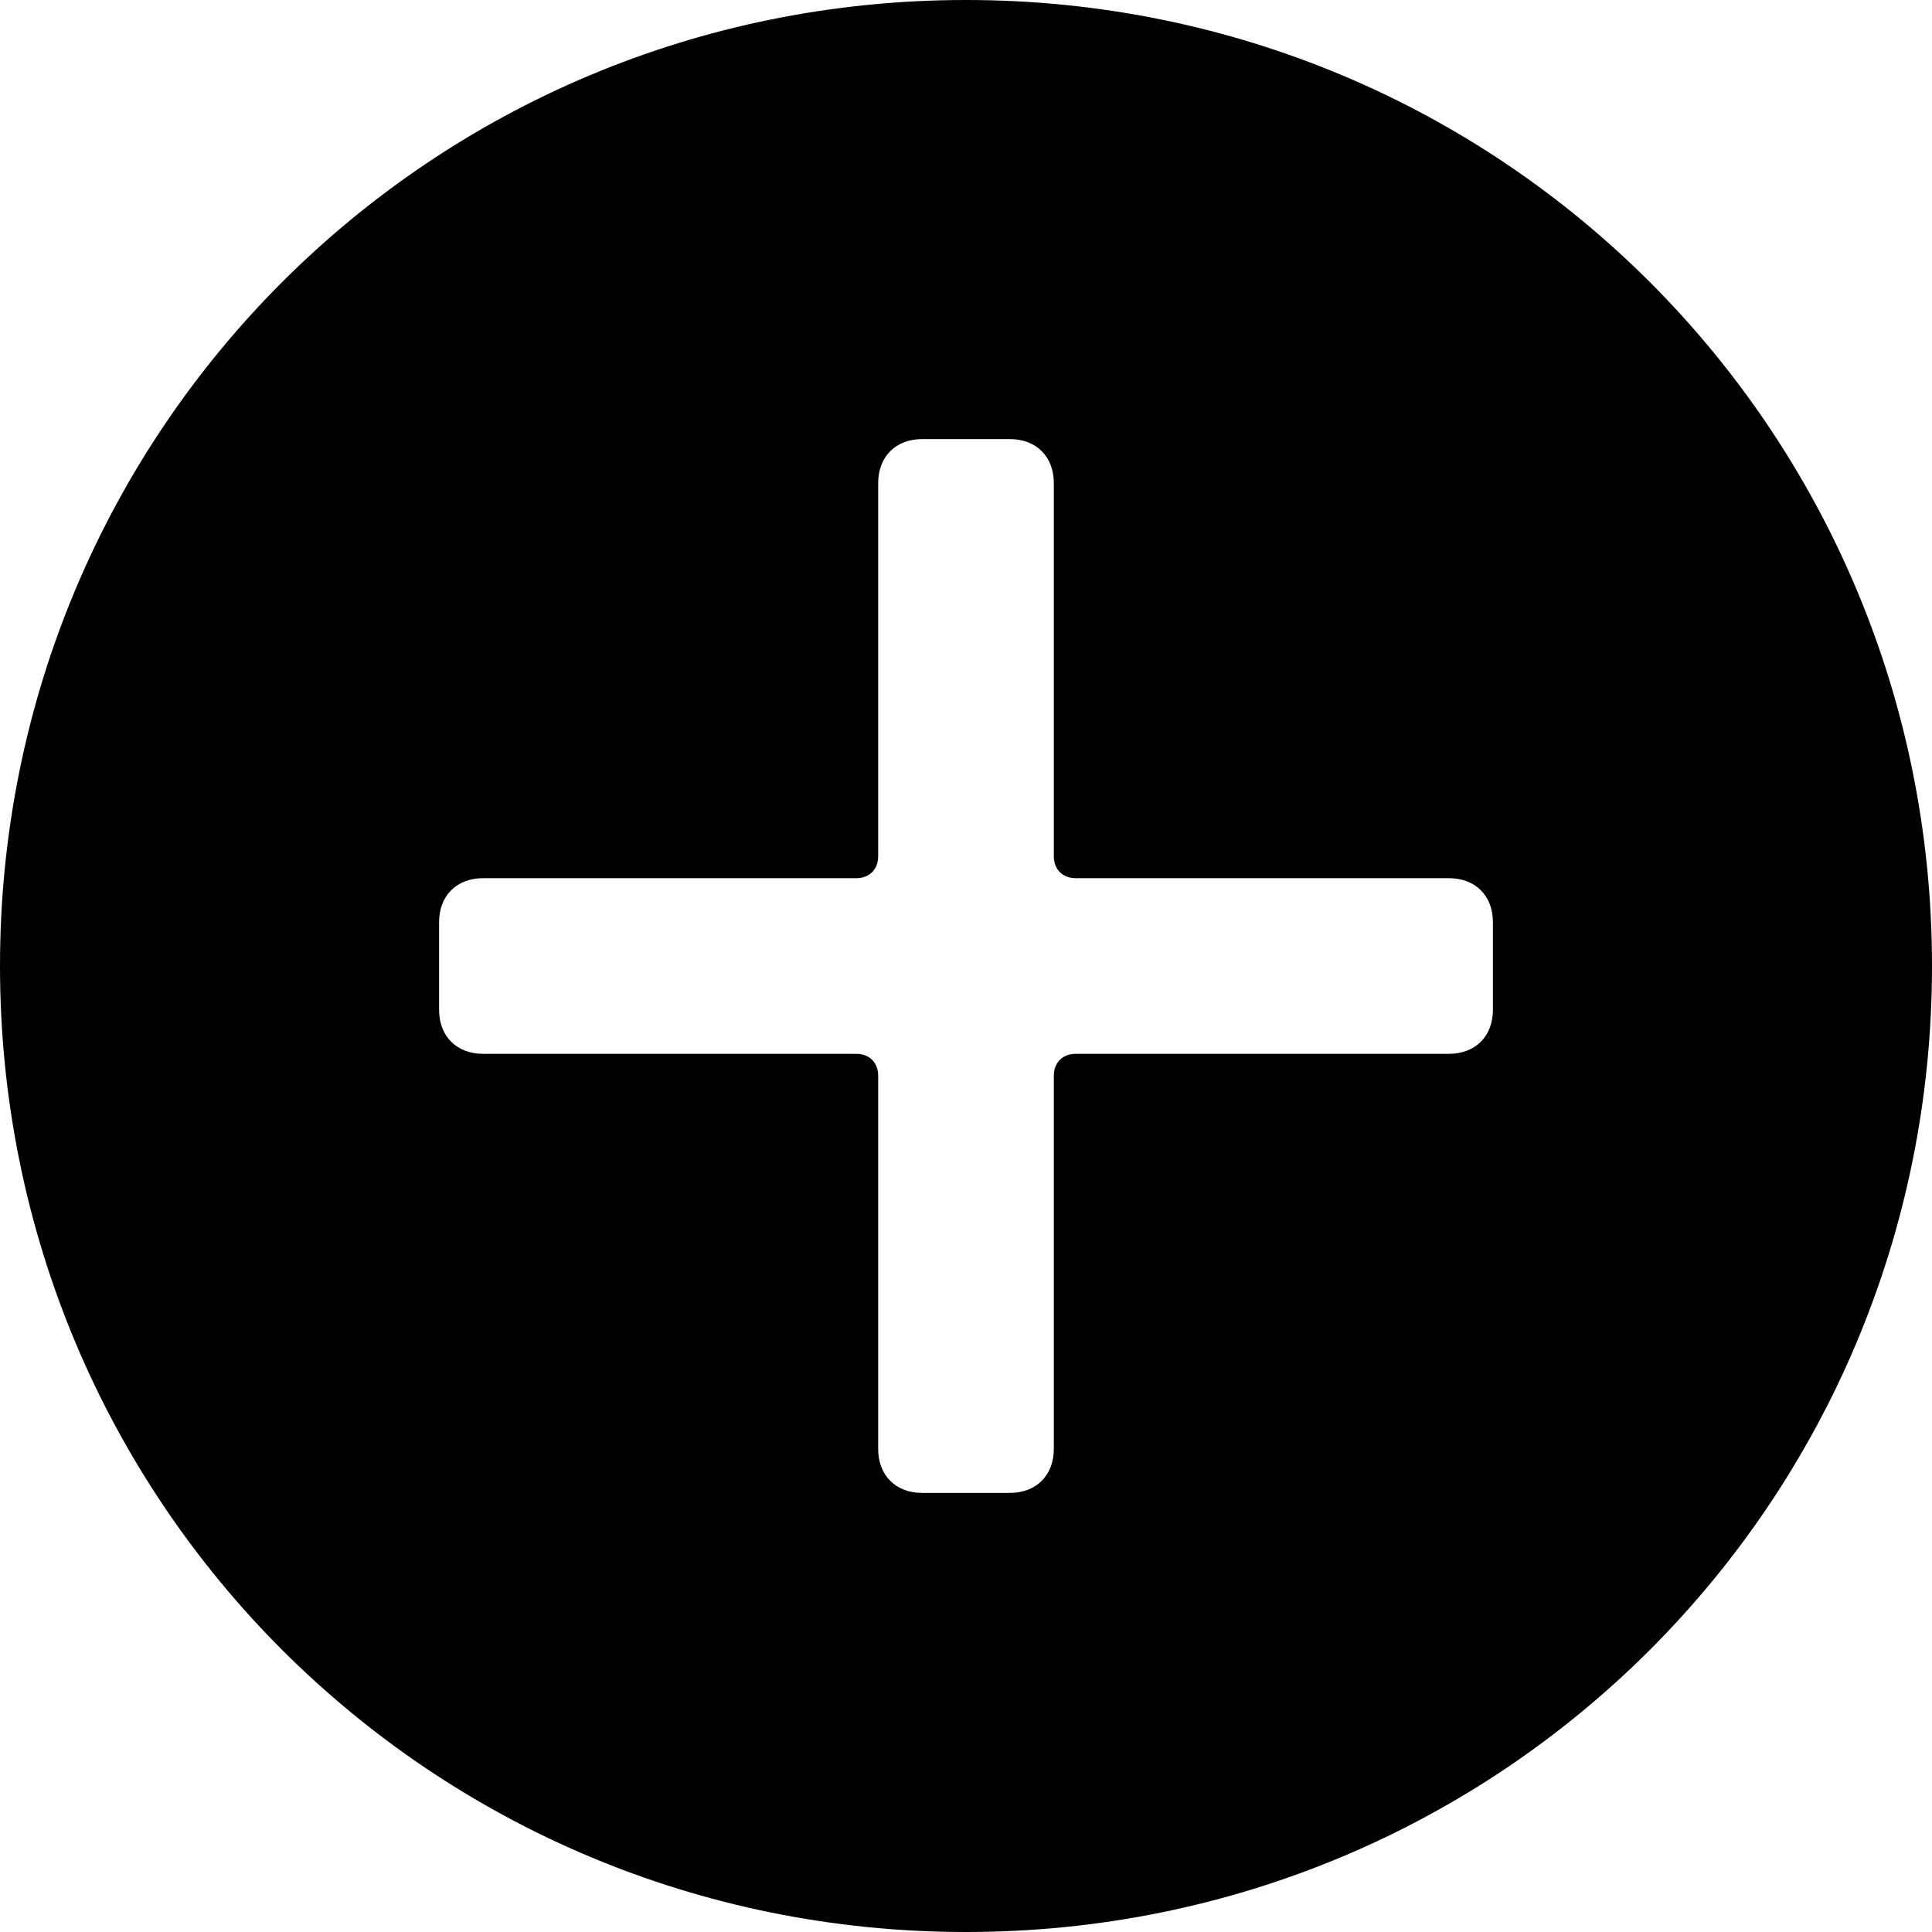
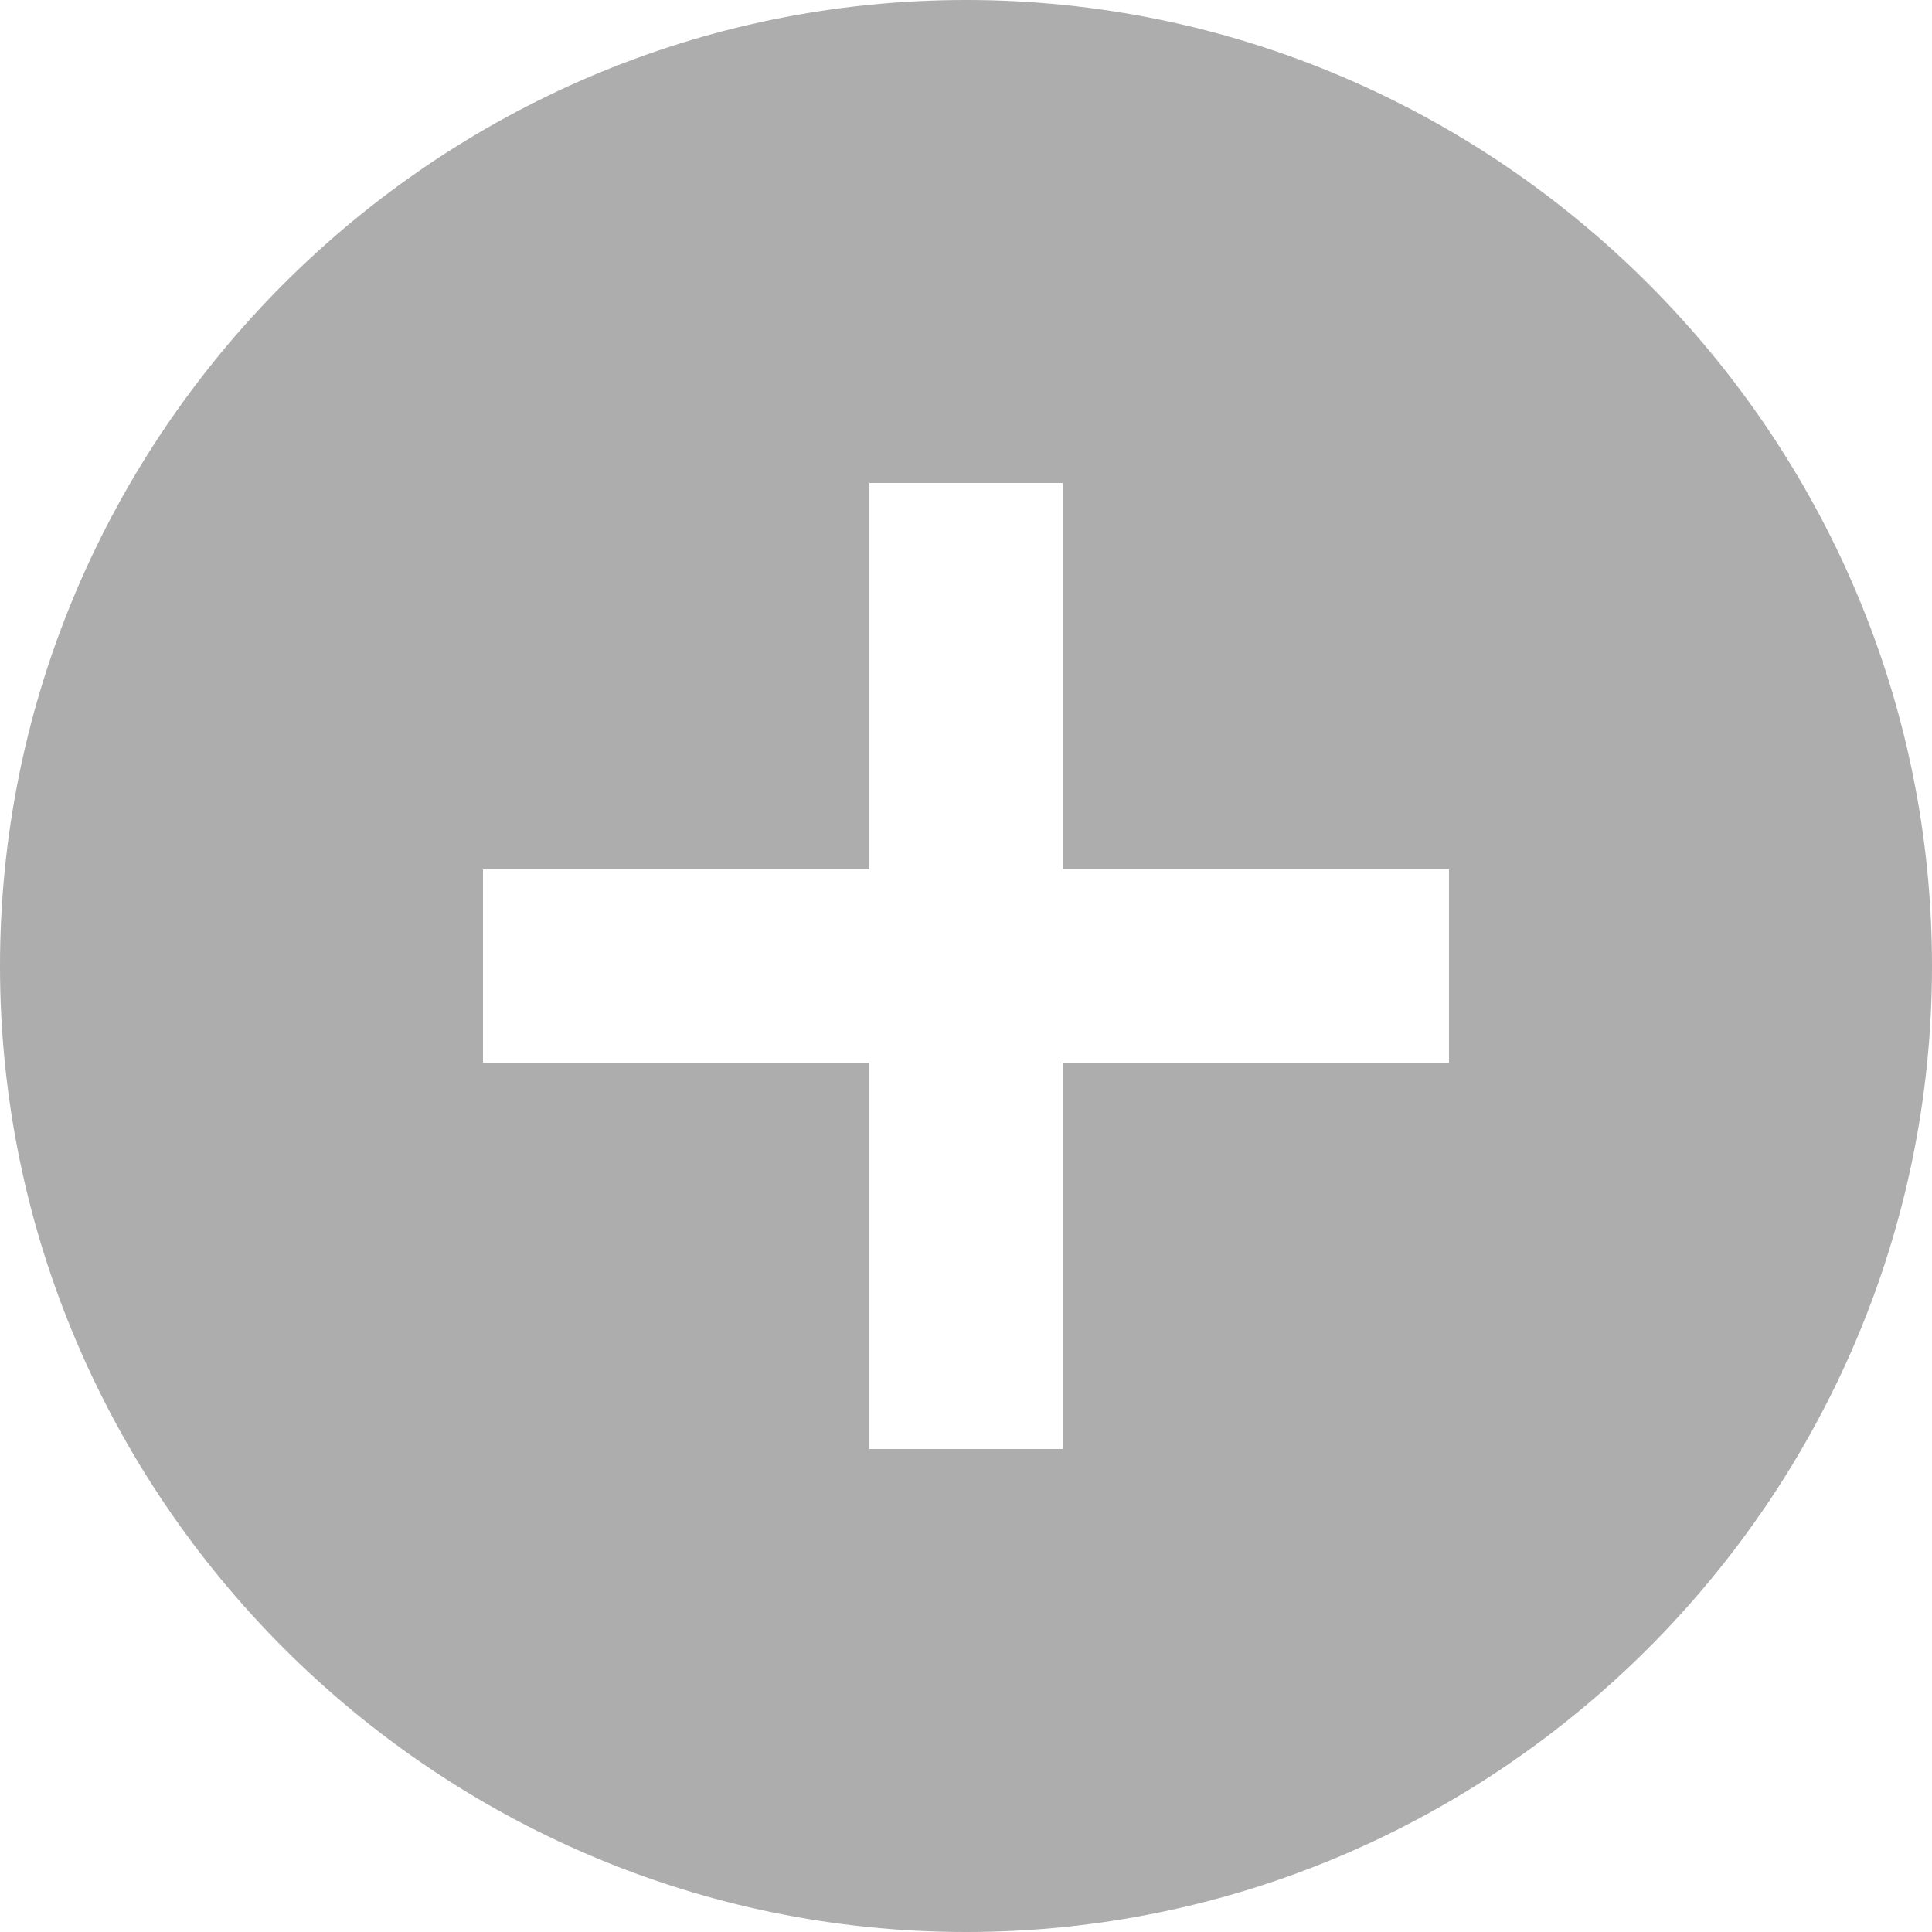
- <svg xmlns="http://www.w3.org/2000/svg" version="1.1" viewBox="0 0 44 44" enable-background="new 0 0 44 44">
-   <path d="M22,0C9.8,0,0,9.8,0,22s9.8,22,22,22s22-9.8,22-22S34.2,0,22,0z M34,23c0,0.6-0.4,1-1,1h-8.5c-0.3,0-0.5,0.2-0.5,0.5V33  c0,0.6-0.4,1-1,1h-2c-0.6,0-1-0.4-1-1v-8.5c0-0.3-0.2-0.5-0.5-0.5H11c-0.6,0-1-0.4-1-1v-2c0-0.6,0.4-1,1-1h8.5  c0.3,0,0.5-0.2,0.5-0.5V11c0-0.6,0.4-1,1-1h2c0.6,0,1,0.4,1,1v8.5c0,0.3,0.2,0.5,0.5,0.5H33c0.6,0,1,0.4,1,1V23z" />
+ <svg xmlns="http://www.w3.org/2000/svg" version="1.1" id="Capa_1" x="0px" y="0px" width="512px" height="512px" viewBox="0 0 510 510" style="enable-background:new 0 0 510 510;" xml:space="preserve">
+   <g>
+     <g id="add-circle">
+       <path d="M255,0C114.75,0,0,114.75,0,255s114.75,255,255,255s255-114.75,255-255S395.25,0,255,0z M382.5,280.5h-102v102h-51v-102    h-102v-51h102v-102h51v102h102V280.5z" fill="#adadad" />
+     </g>
+   </g>
+   <g>
+ </g>
+   <g>
+ </g>
+   <g>
+ </g>
+   <g>
+ </g>
+   <g>
+ </g>
+   <g>
+ </g>
+   <g>
+ </g>
+   <g>
+ </g>
+   <g>
+ </g>
+   <g>
+ </g>
+   <g>
+ </g>
+   <g>
+ </g>
+   <g>
+ </g>
+   <g>
+ </g>
+   <g>
+ </g>
</svg>
